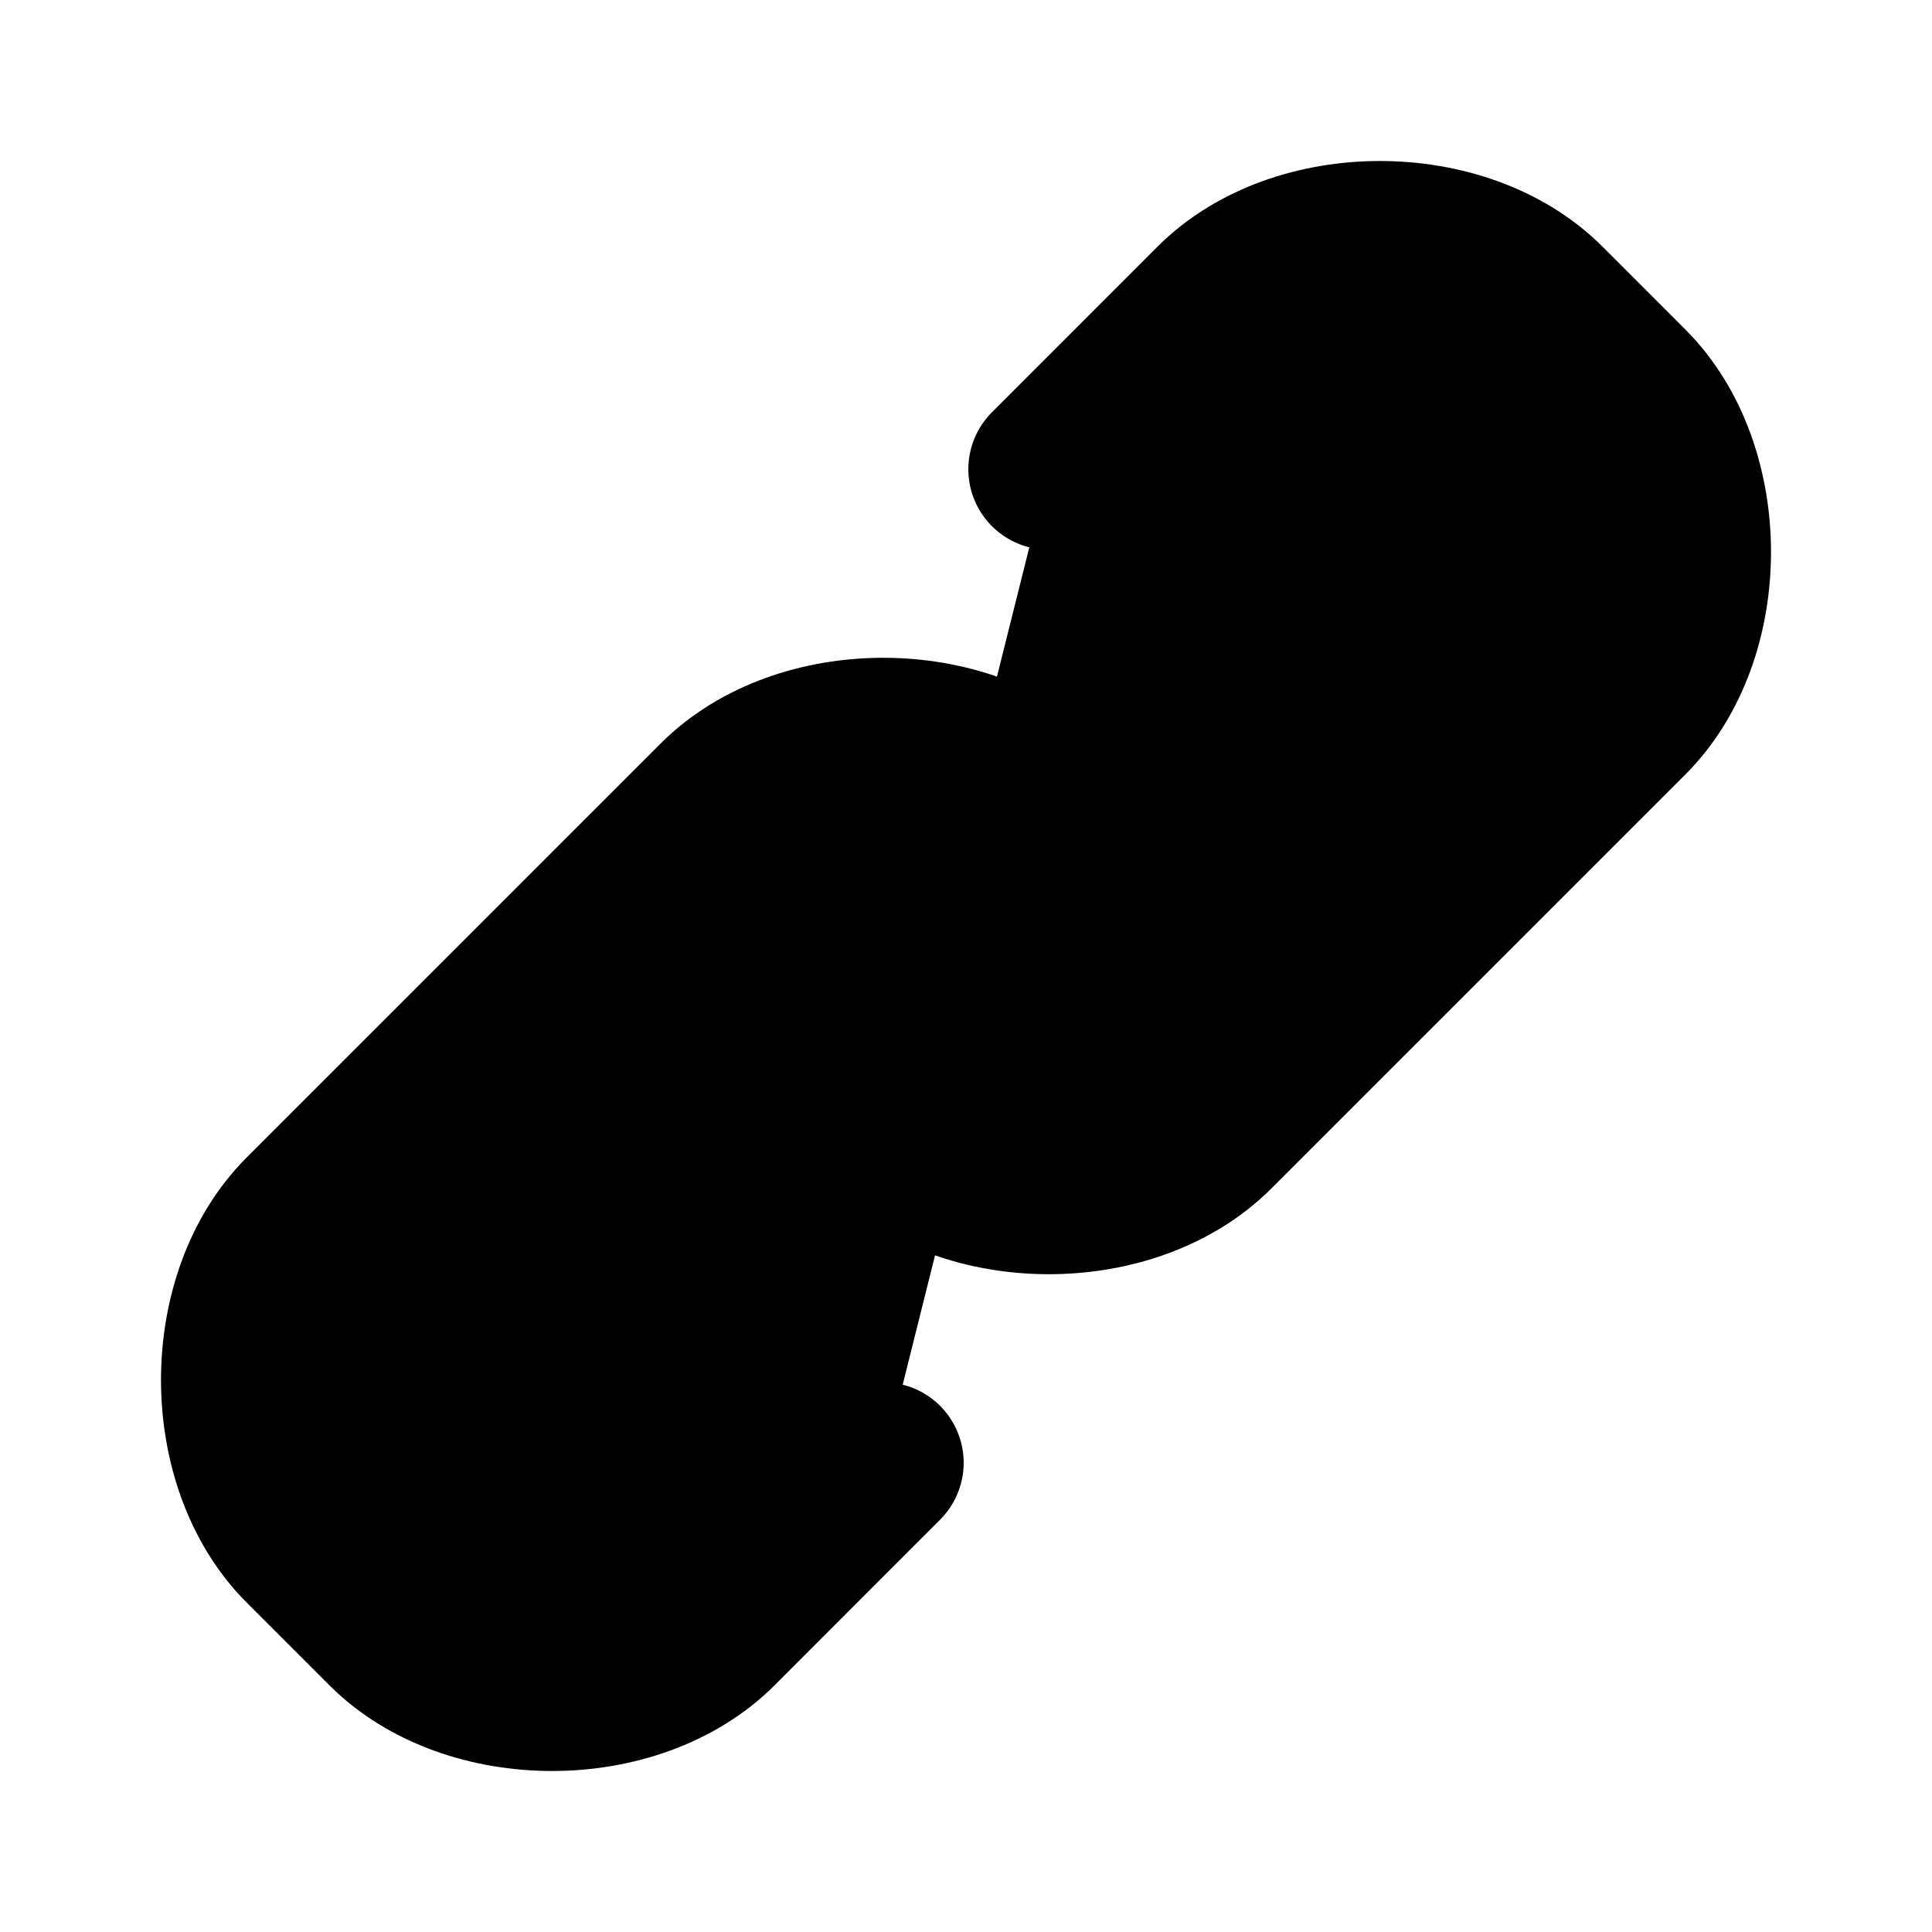
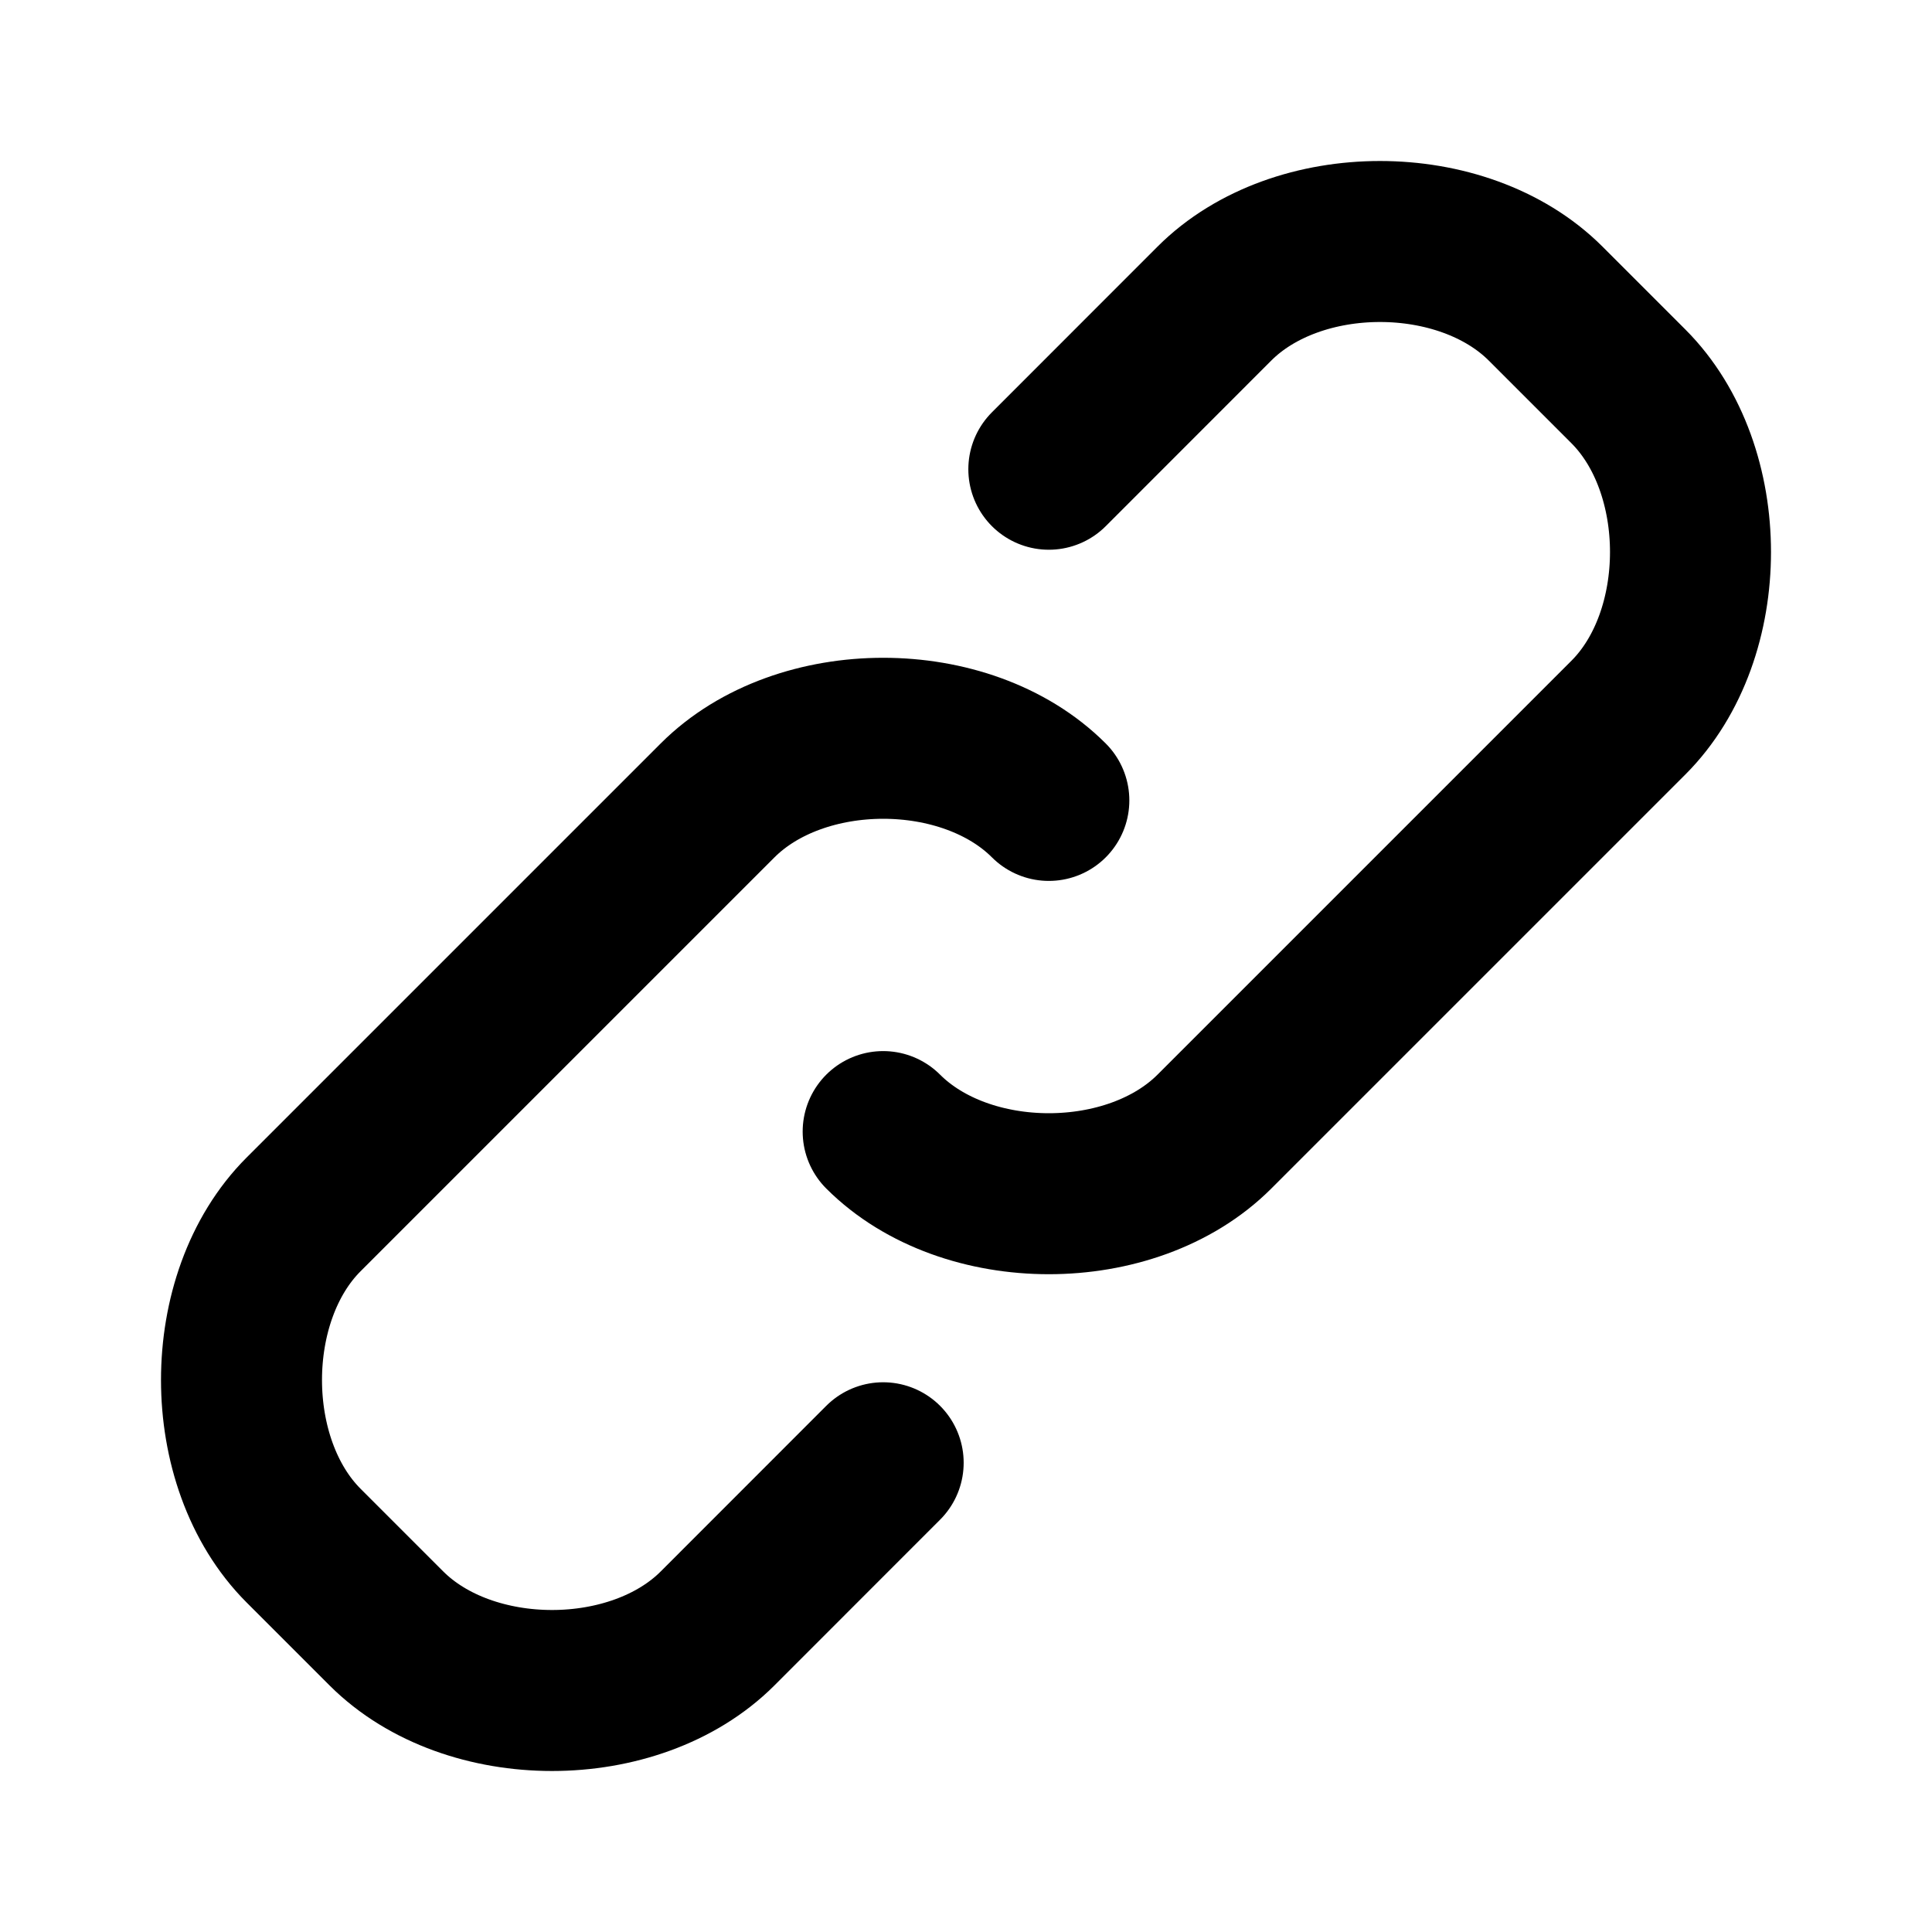
- <svg xmlns="http://www.w3.org/2000/svg" width="24" height="24" viewBox="0 0 24 24" fill="currentColor">
+ <svg xmlns="http://www.w3.org/2000/svg" width="24" height="24" viewBox="0 0 24 24" fill="none">
  <path d="M13.029 5.829L15.086 3.771C16.114 2.743 18.171 2.743 19.2 3.771L20.229 4.8C21.257 5.829 21.257 7.886 20.229 8.914L15.086 14.057C14.057 15.086 12 15.086 10.971 14.057M10.971 18.171L8.914 20.229C7.886 21.257 5.829 21.257 4.8 20.229L3.771 19.2C2.743 18.171 2.743 16.114 3.771 15.086L8.914 9.943C9.943 8.914 12 8.914 13.029 9.943" stroke="currentColor" stroke-width="2" stroke-linecap="round" stroke-linejoin="round" />
</svg>
